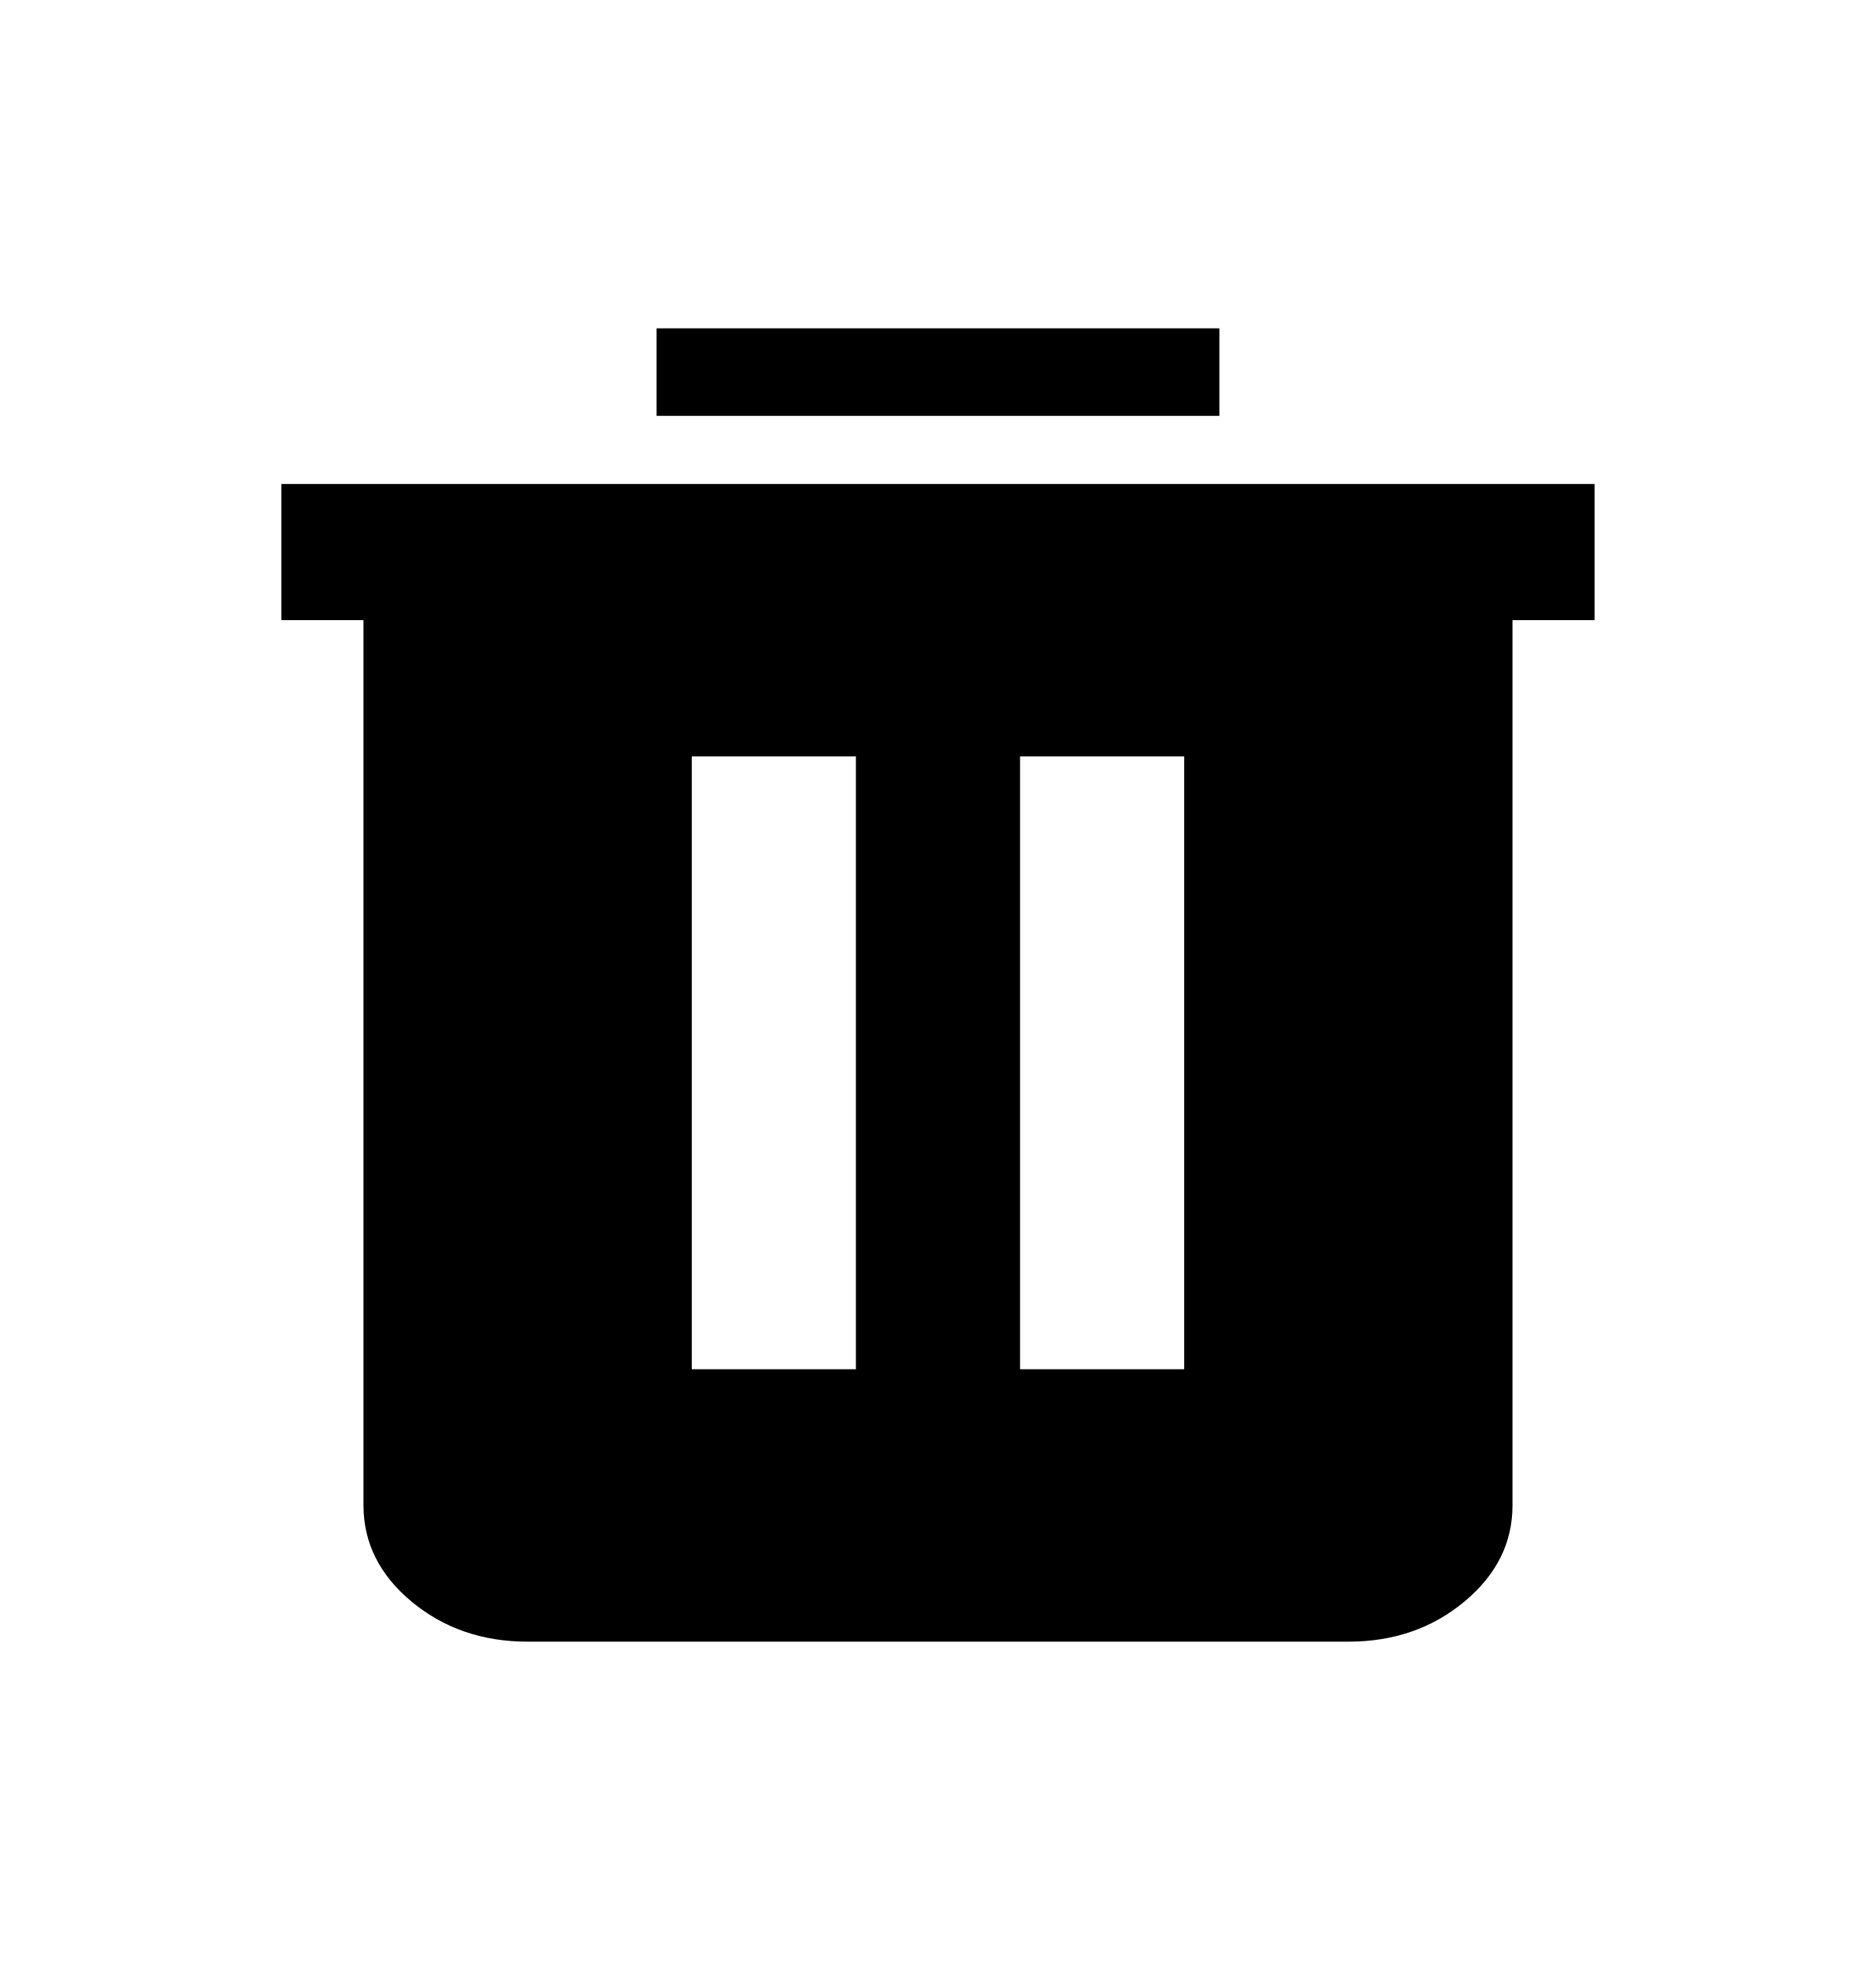
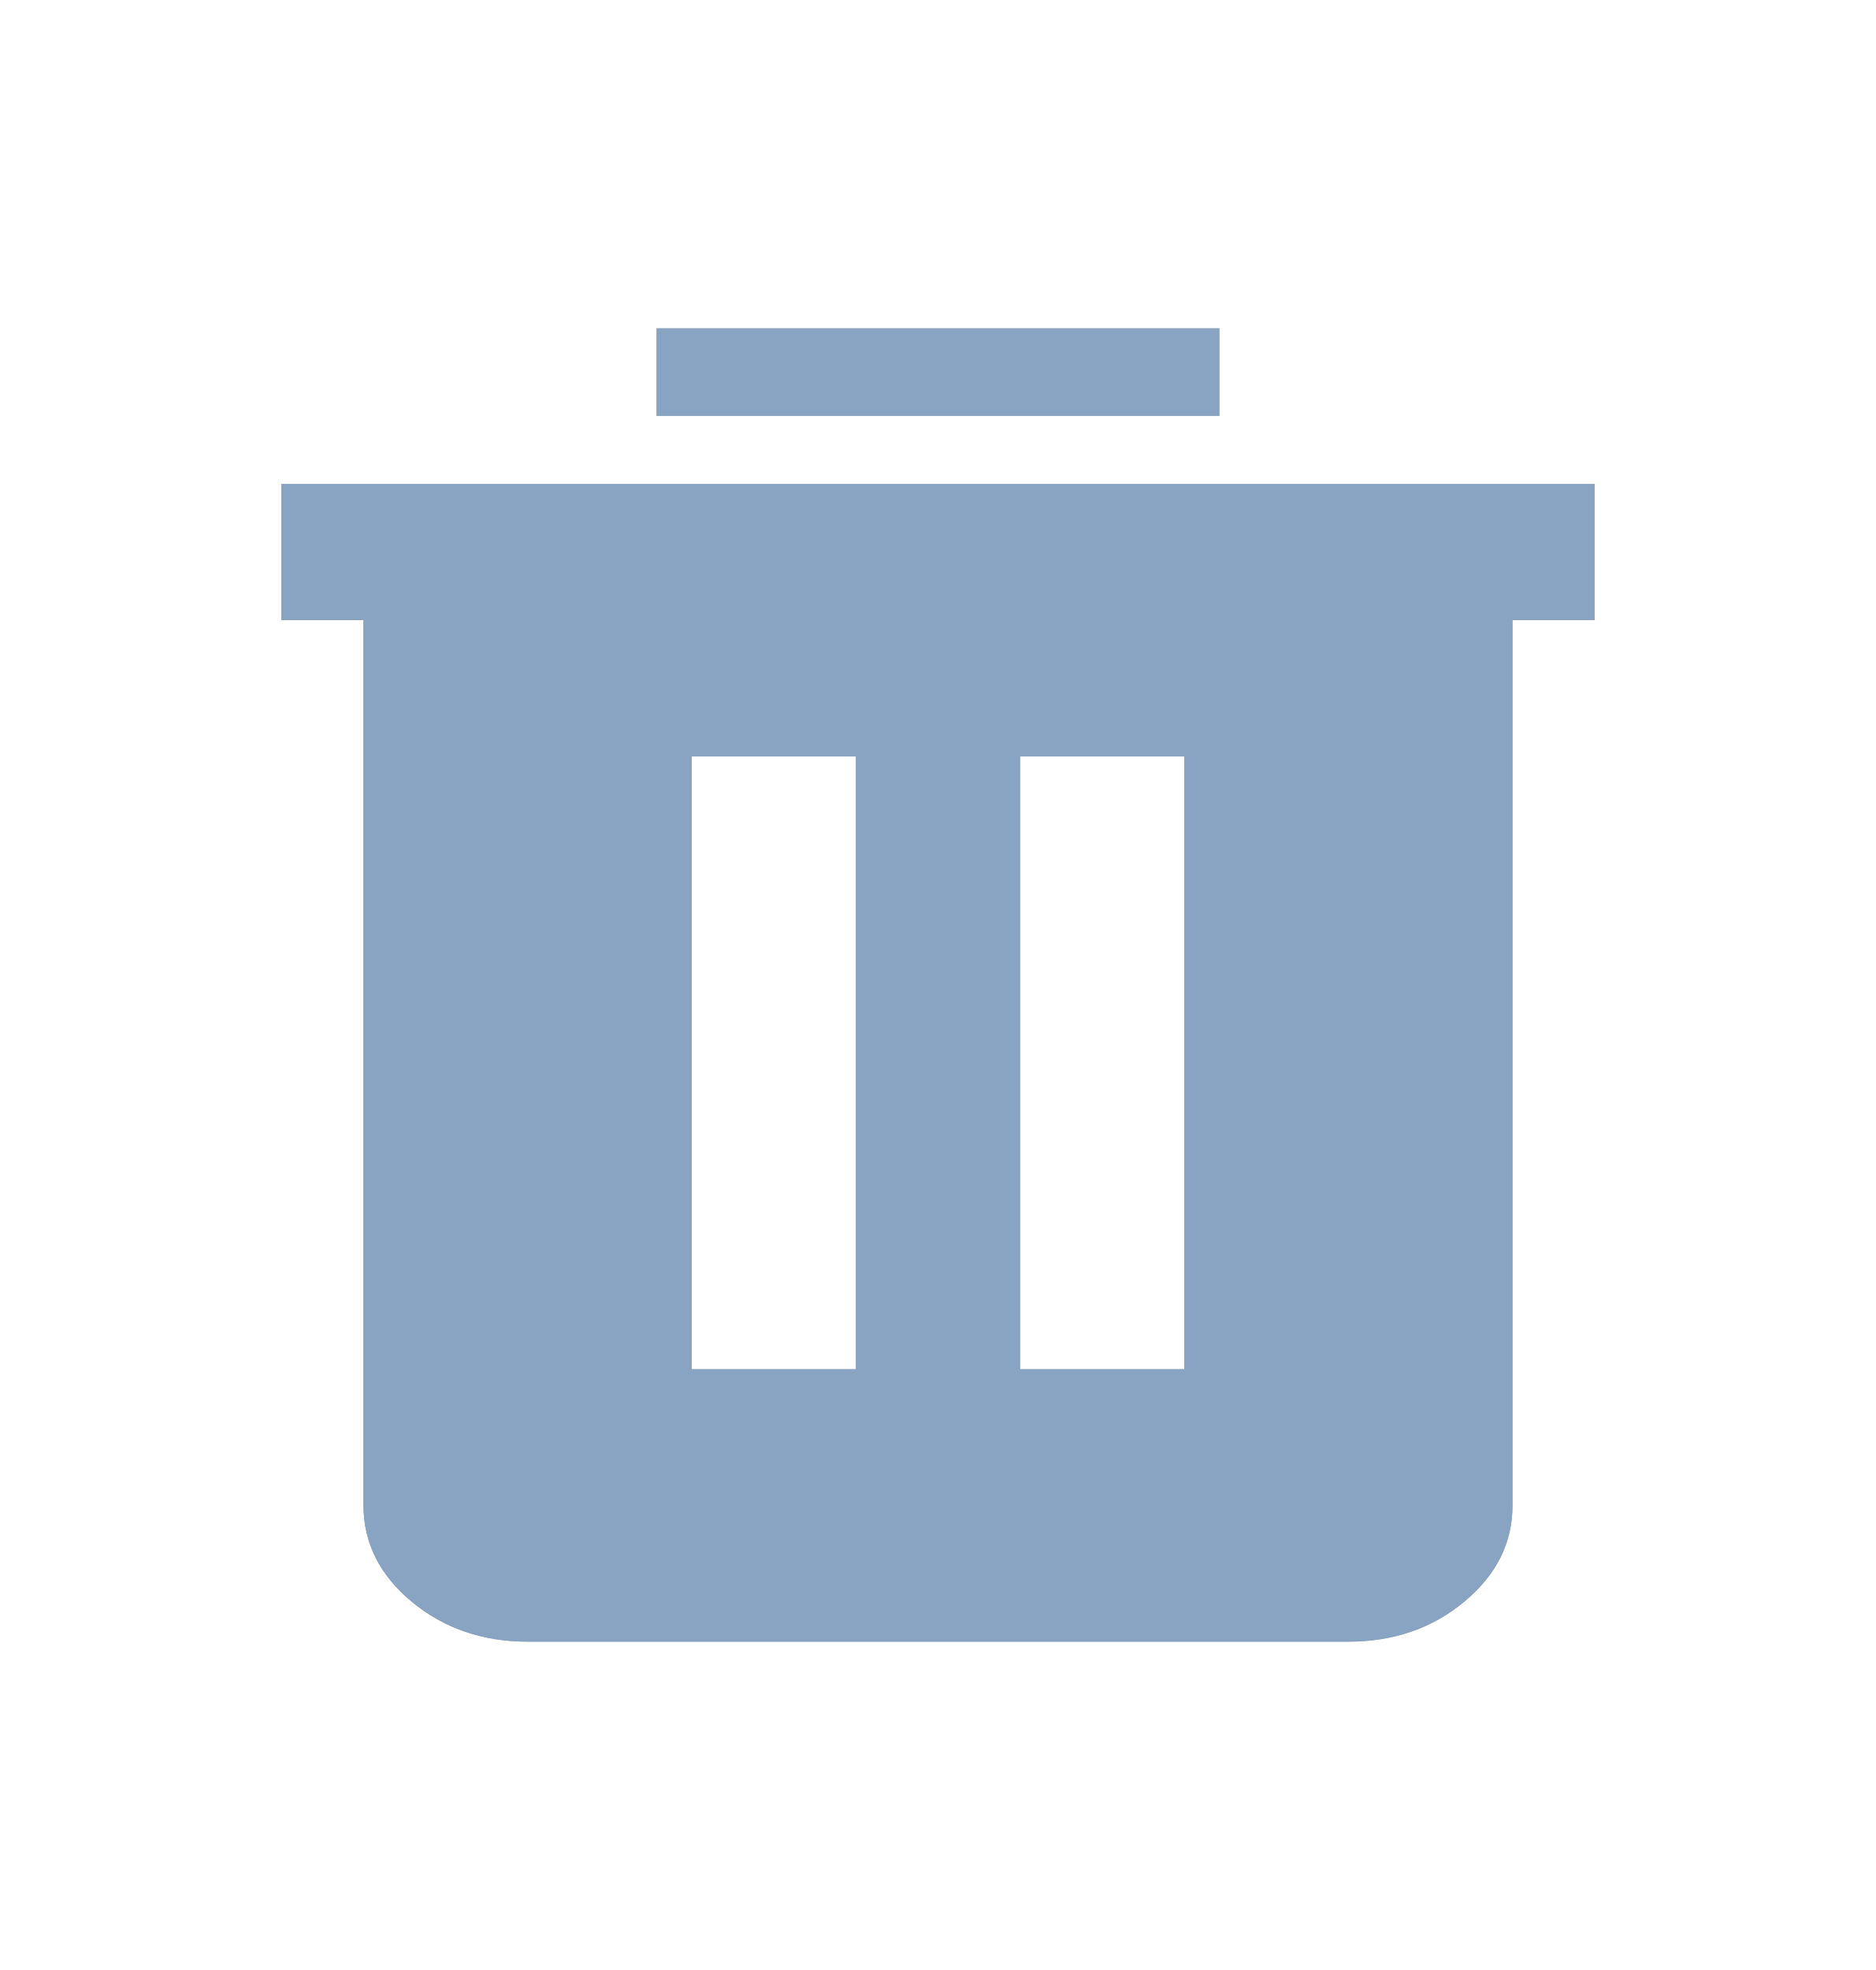
<svg xmlns="http://www.w3.org/2000/svg" width="20" height="21" viewBox="0 0 20 21" fill="none">
-   <path d="M5.625 17.5C5.144 17.5 4.732 17.358 4.389 17.074C4.047 16.79 3.876 16.448 3.875 16.048V6.611H3V5.159H17V6.611H16.125V16.048C16.125 16.447 15.954 16.789 15.611 17.074C15.269 17.358 14.857 17.5 14.375 17.5H5.625ZM7.375 14.596H9.125V8.063H7.375V14.596ZM10.875 14.596H12.625V8.063H10.875V14.596Z" fill="black" />
-   <path d="M7 3.5H13V4.433H7V3.5Z" fill="black" />
+   <path d="M5.625 17.5C5.144 17.5 4.732 17.358 4.389 17.074C4.047 16.79 3.876 16.448 3.875 16.048V6.611H3V5.159H17V6.611H16.125V16.048C16.125 16.447 15.954 16.789 15.611 17.074C15.269 17.358 14.857 17.5 14.375 17.5H5.625ZM7.375 14.596H9.125V8.063H7.375V14.596ZM10.875 14.596H12.625V8.063H10.875V14.596Z" fill="#9CA3AF" />
+   <path d="M5.625 17.5C5.144 17.5 4.732 17.358 4.389 17.074C4.047 16.79 3.876 16.448 3.875 16.048V6.611H3V5.159H17V6.611H16.125V16.048C16.125 16.447 15.954 16.789 15.611 17.074C15.269 17.358 14.857 17.5 14.375 17.5H5.625ZM7.375 14.596H9.125V8.063H7.375V14.596ZM10.875 14.596H12.625V8.063H10.875V14.596Z" fill="#88A4C2" />
+   <path d="M7 3.5H13V4.433H7V3.5Z" fill="#9CA3AF" />
+   <path d="M7 3.5H13V4.433H7V3.5Z" fill="#88A4C2" />
</svg>
